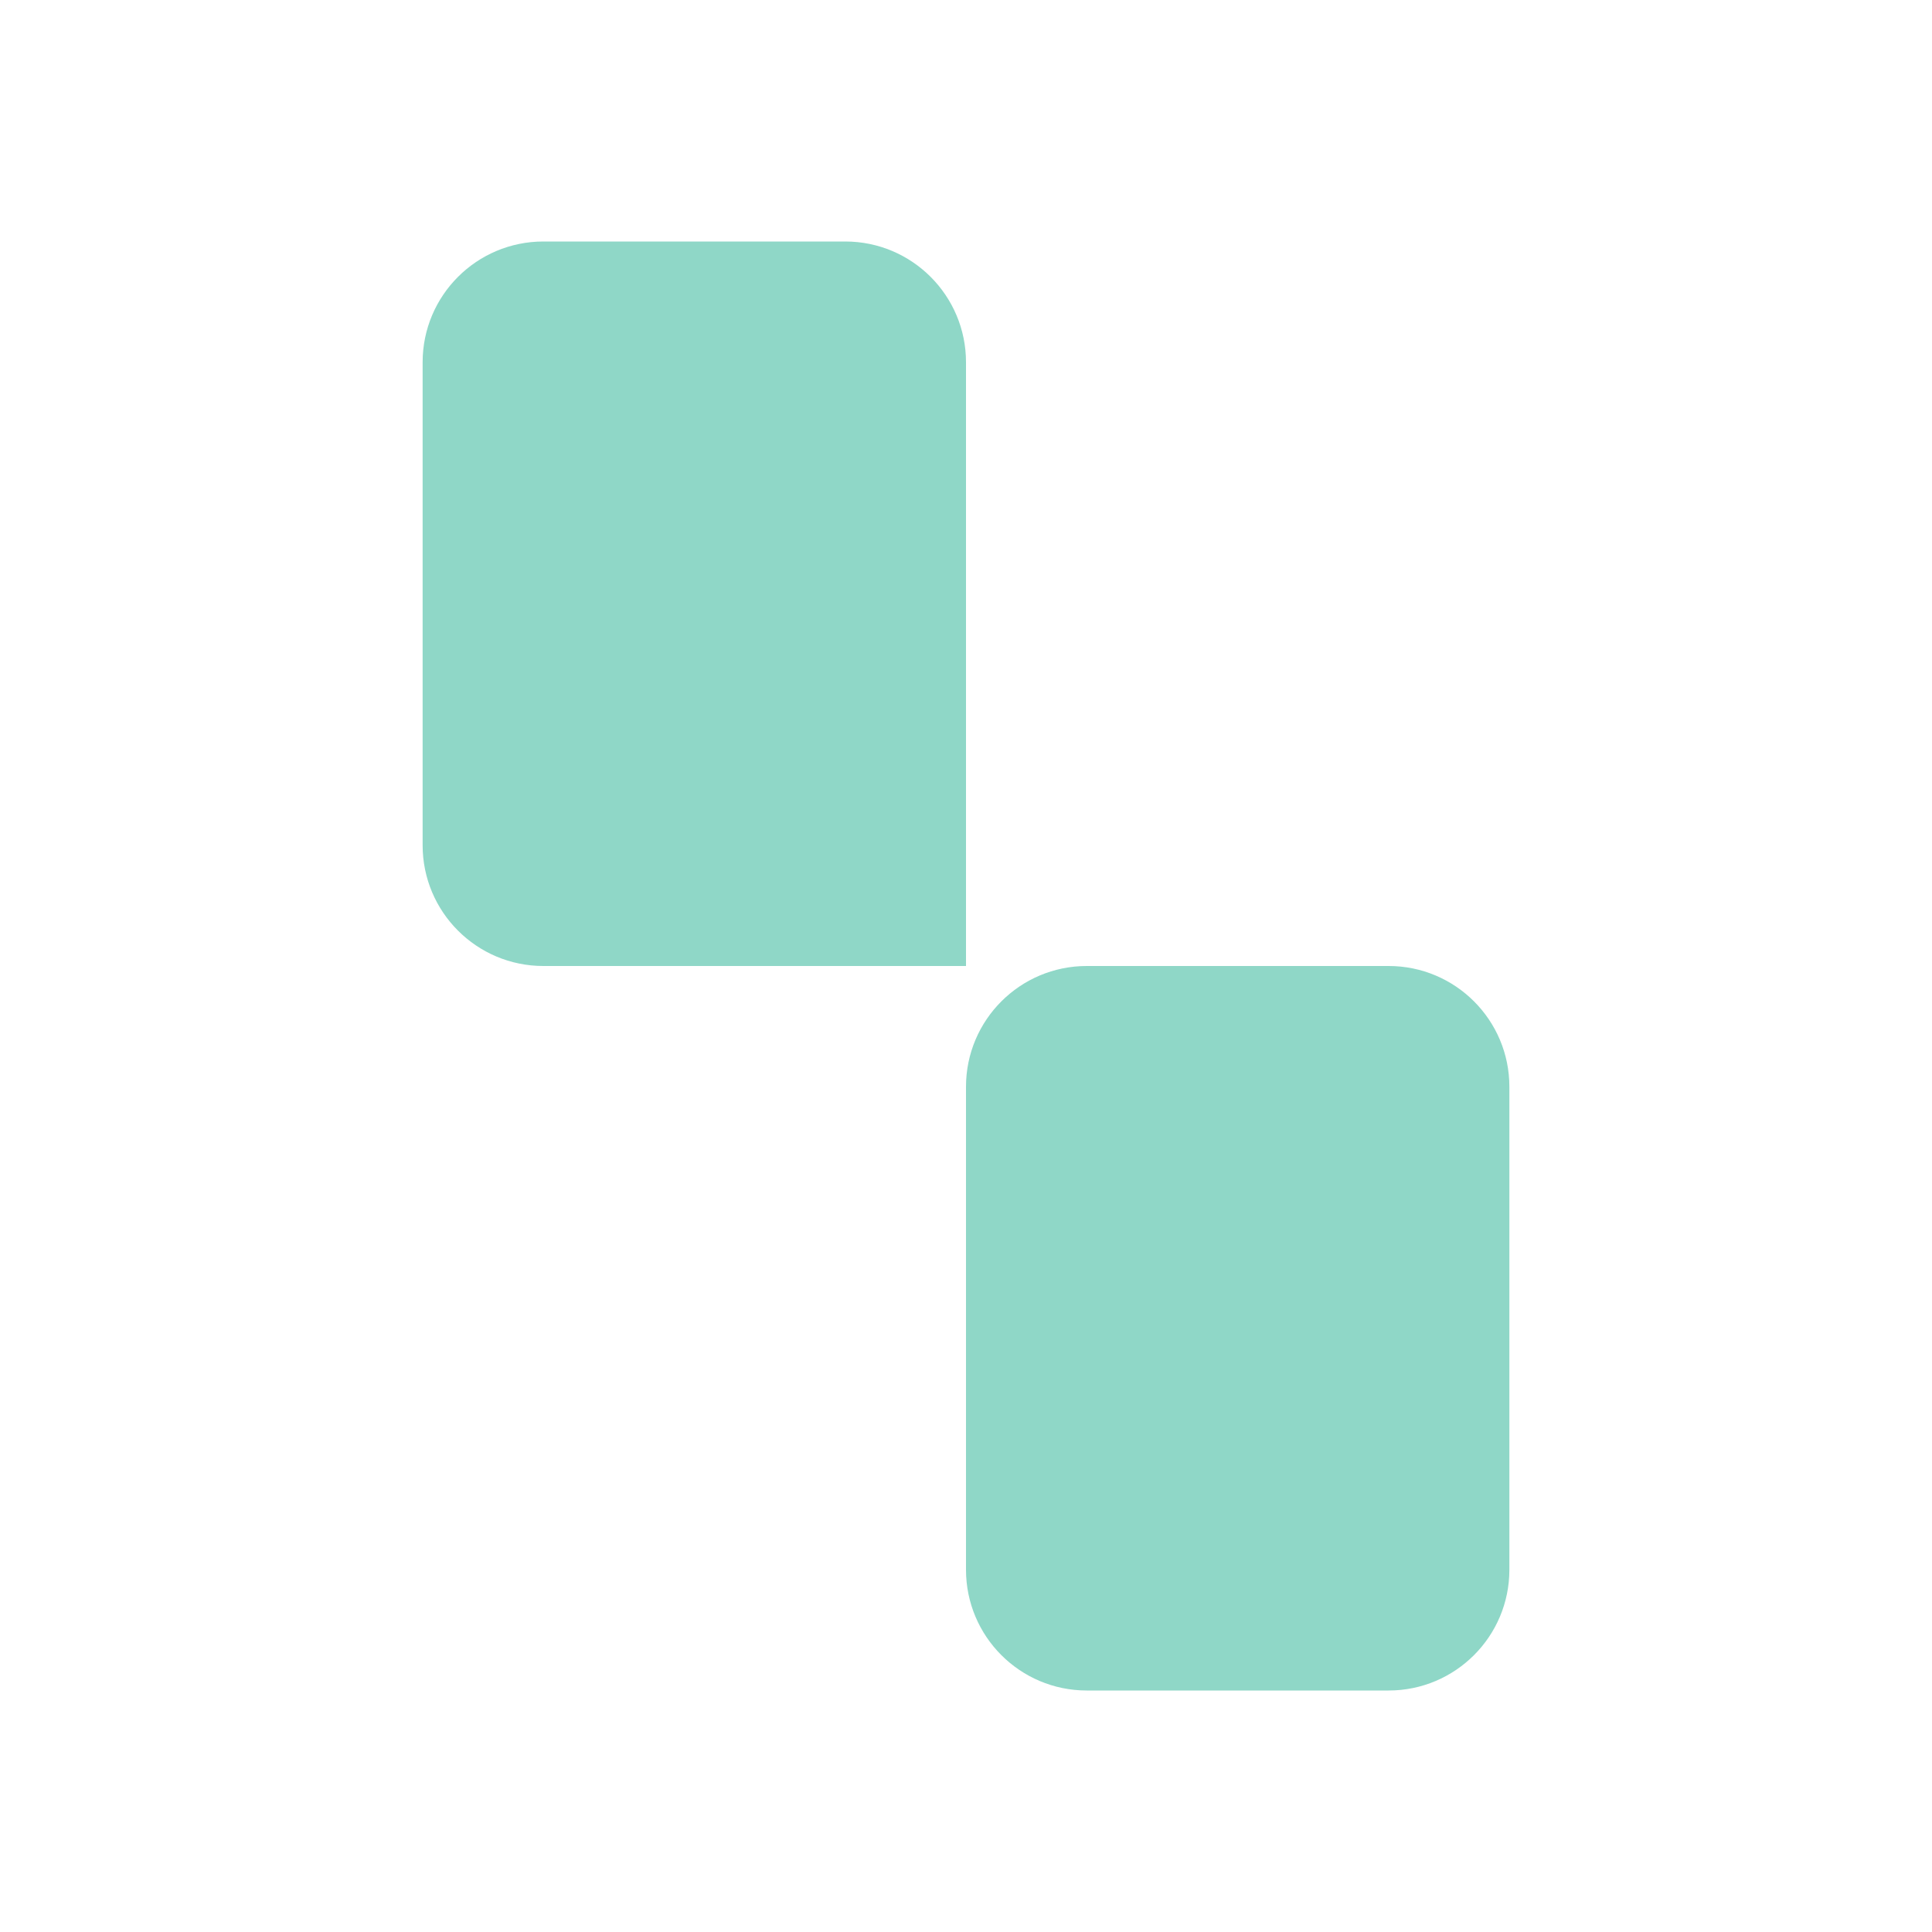
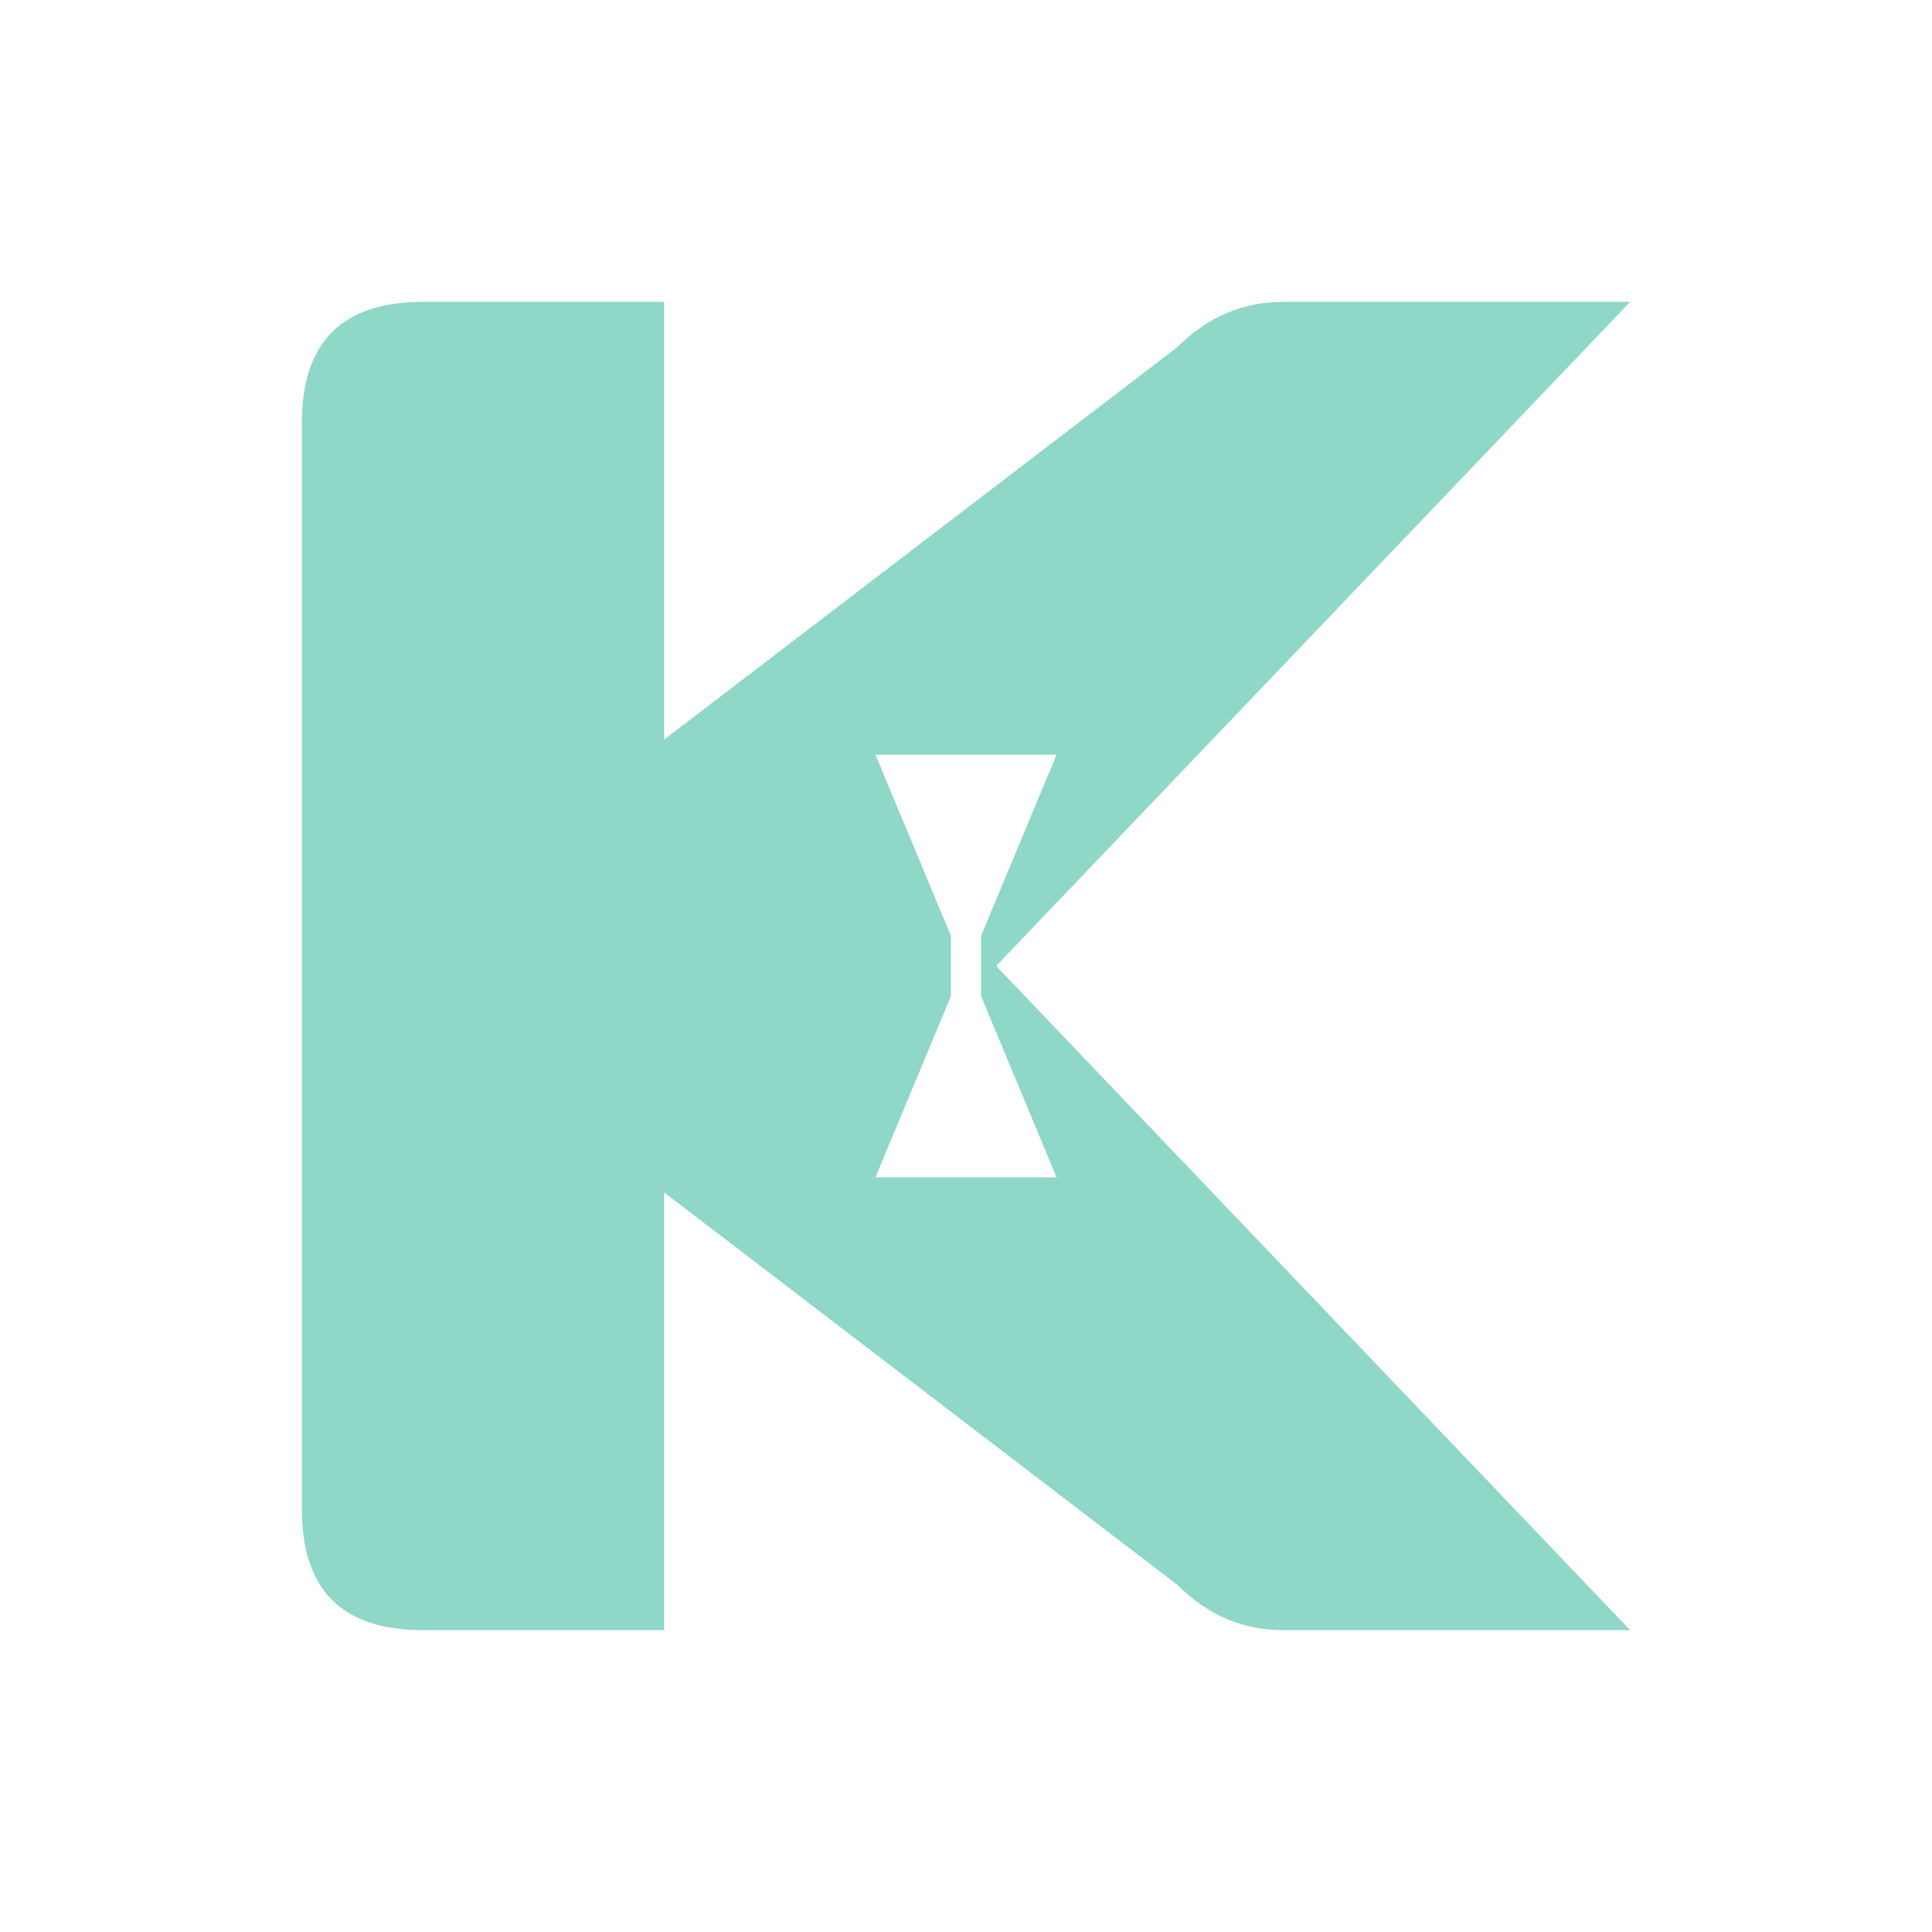
- <svg xmlns="http://www.w3.org/2000/svg" width="64" height="64" viewBox="0 0 64 64" fill="none">
-   <rect x="14" y="8" width="18" height="24" rx="4" fill="#8FD7C7" />
-   <rect x="32" y="32" width="18" height="24" rx="4" fill="#8FD7C7" />
-   <rect x="28" y="28" width="4" height="4" fill="#8FD7C7" />
+ <svg xmlns="http://www.w3.org/2000/svg" viewBox="0 0 128 128">
+   <path fill="#8FD7C7" fill-rule="evenodd" d="M28 20H44V49L78 23Q81 20 85 20H108L66 64L108 108H85Q81 108 78 105L44 79V108H28Q20 108 20 100V28Q20 20 28 20Z M58 50H70L65 62V66L70 78H58L63 66V62Z" />
</svg>
